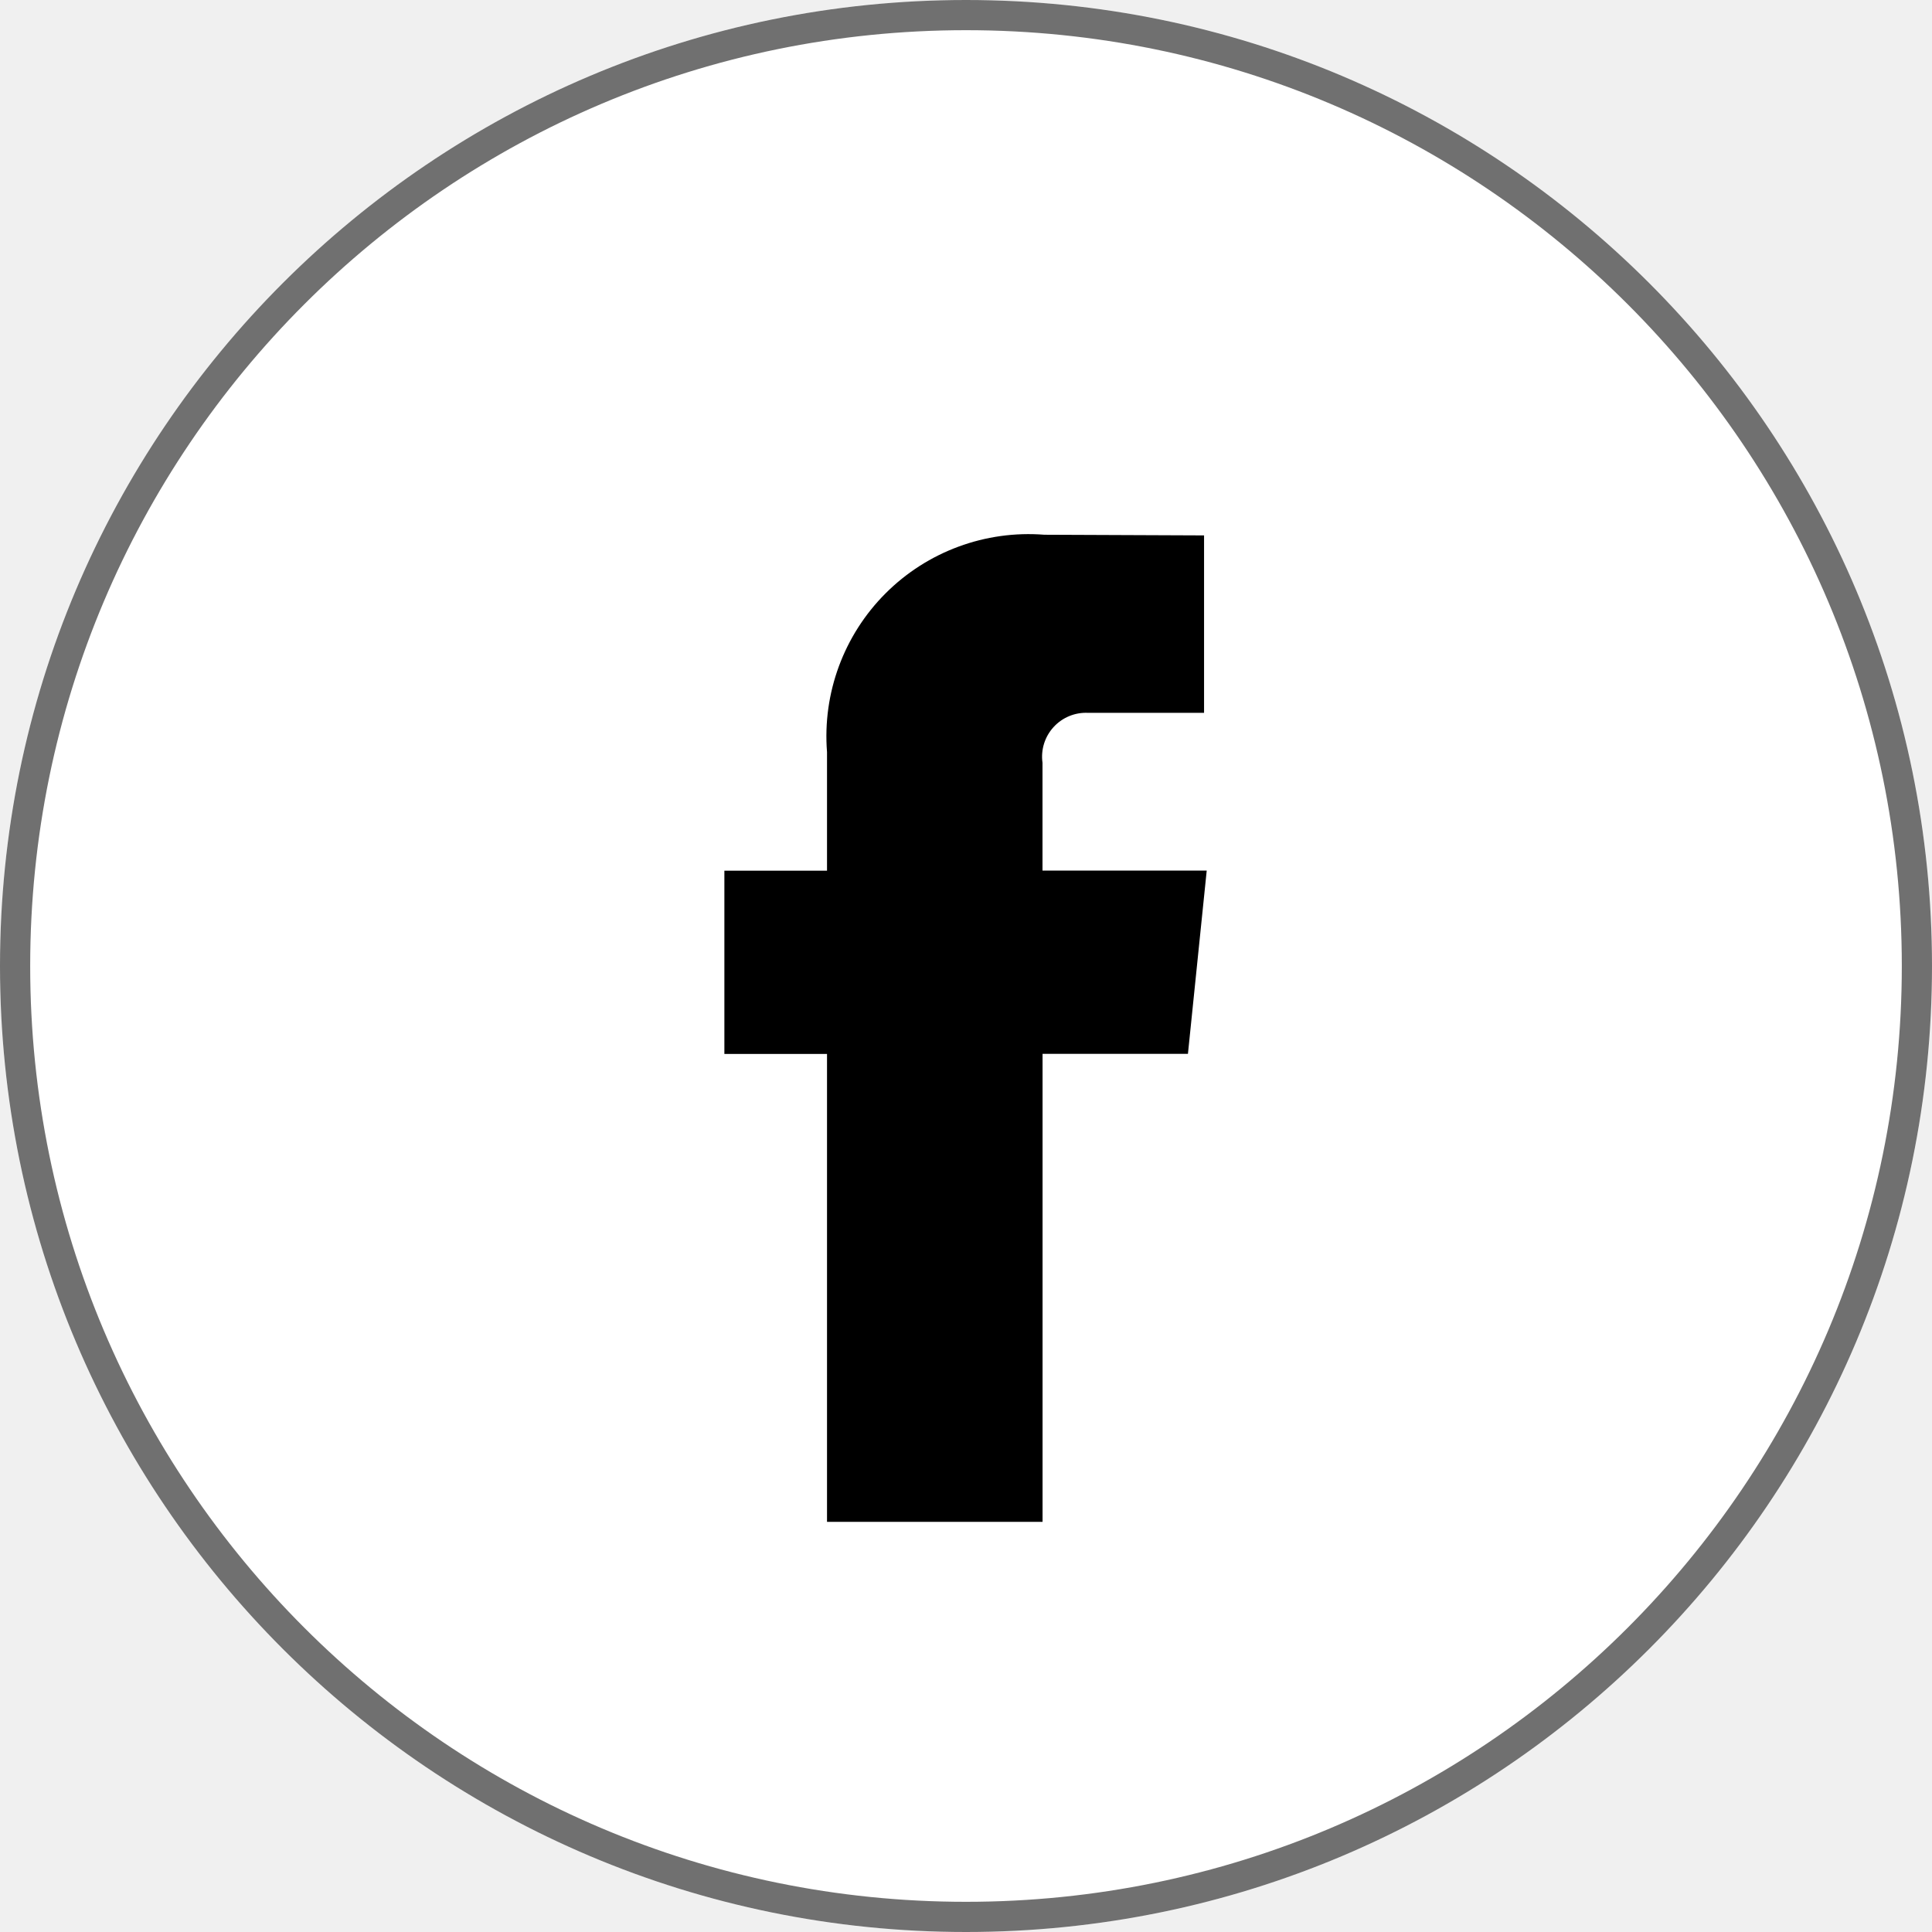
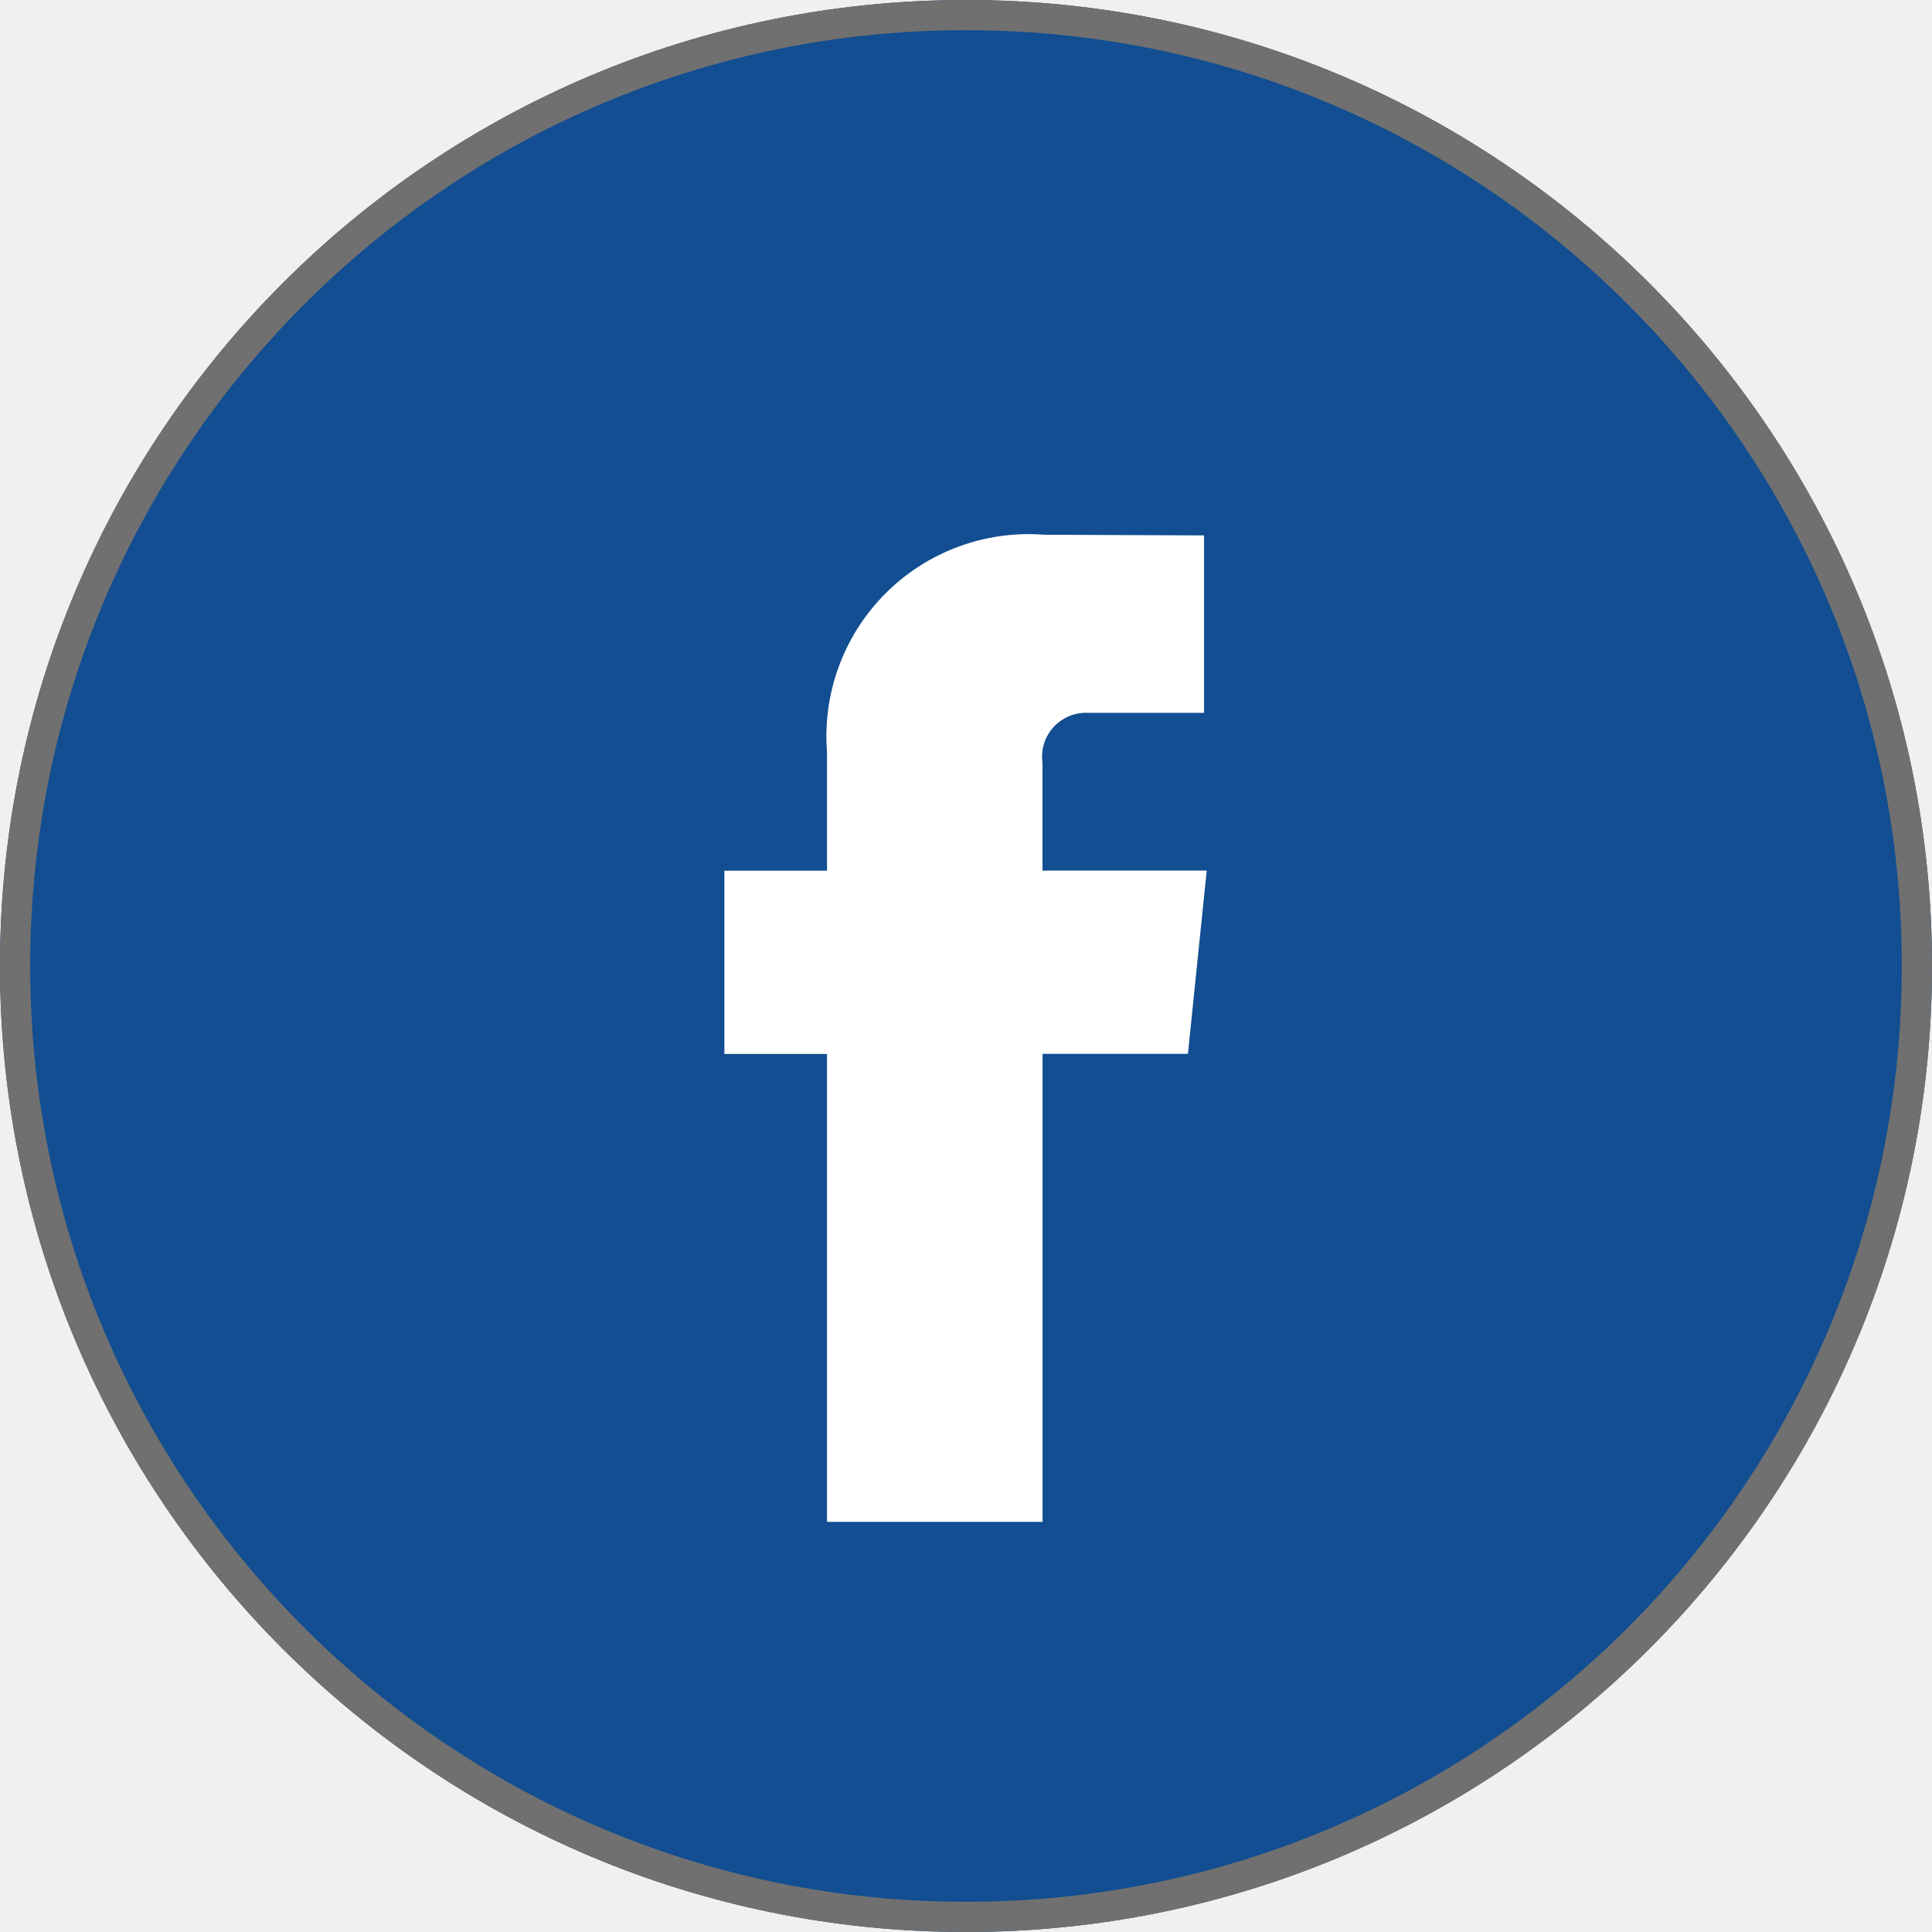
<svg xmlns="http://www.w3.org/2000/svg" width="32" height="32" viewBox="0 0 32 32">
-   <g id="Group_2668" data-name="Group 2668" transform="translate(0.459)">
-     <g id="Ellipse_8" data-name="Ellipse 8" transform="translate(-0.459)" fill="#fff" stroke="#707070" stroke-width="0.5">
+   <g id="Group_2712" data-name="Group 2712" transform="translate(0.459)">
+     <g id="Ellipse_8" data-name="Ellipse 8" transform="translate(-0.459)" fill="#124e91" stroke="#707070" stroke-width="0.5">
      <circle cx="16" cy="16" r="16" stroke="none" />
      <circle cx="16" cy="16" r="15.75" fill="none" />
    </g>
-     <path id="Path_8" data-name="Path 8" d="M1095.593,74.848h-2.408V82.6h-3.57v-7.75h-1.7V71.814h1.7V69.85a3.348,3.348,0,0,1,3.6-3.6l2.645.011V69.2h-1.919a.727.727,0,0,0-.757.827v1.786h2.72Zm.416.091" transform="translate(-1076.376 -57.393)" />
+     <path id="Path_8" data-name="Path 8" d="M1095.593,74.848h-2.408V82.6h-3.57v-7.75h-1.7V71.814h1.7V69.85a3.348,3.348,0,0,1,3.6-3.6l2.645.011V69.2h-1.919a.727.727,0,0,0-.757.827v1.786h2.72Zm.416.091" transform="translate(-1076.376 -57.393)" fill="#fff" />
  </g>
</svg>
